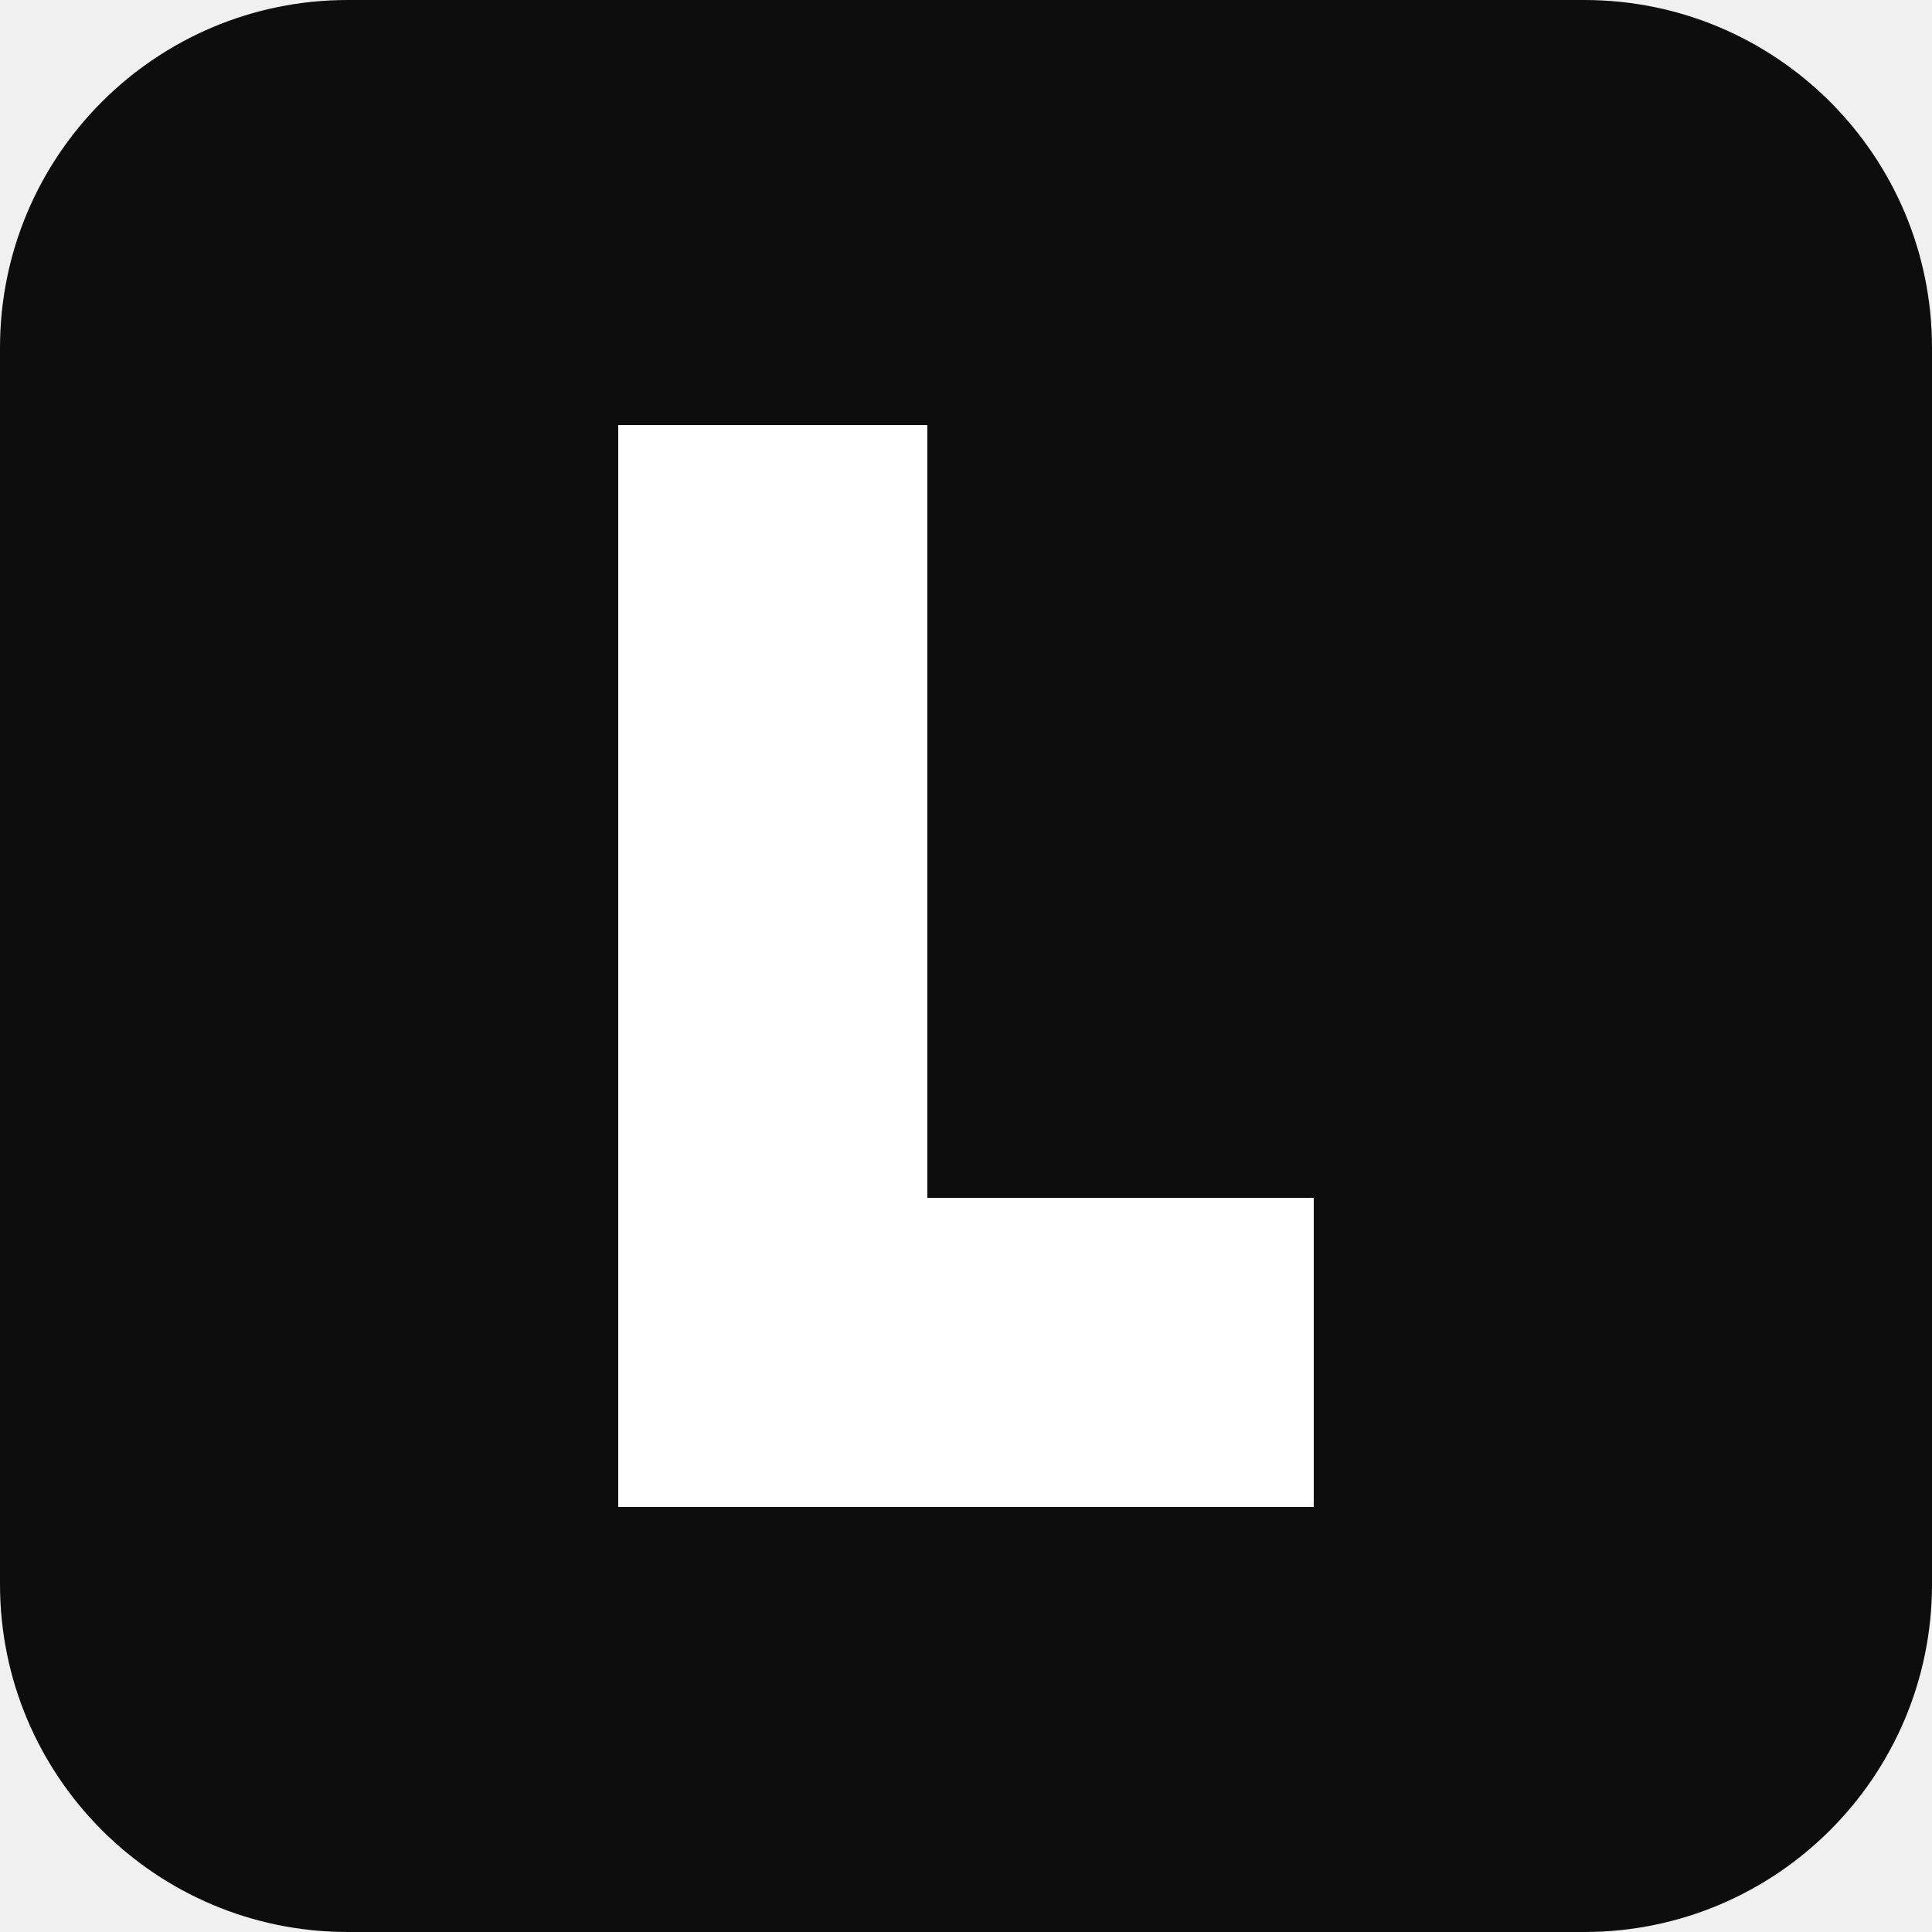
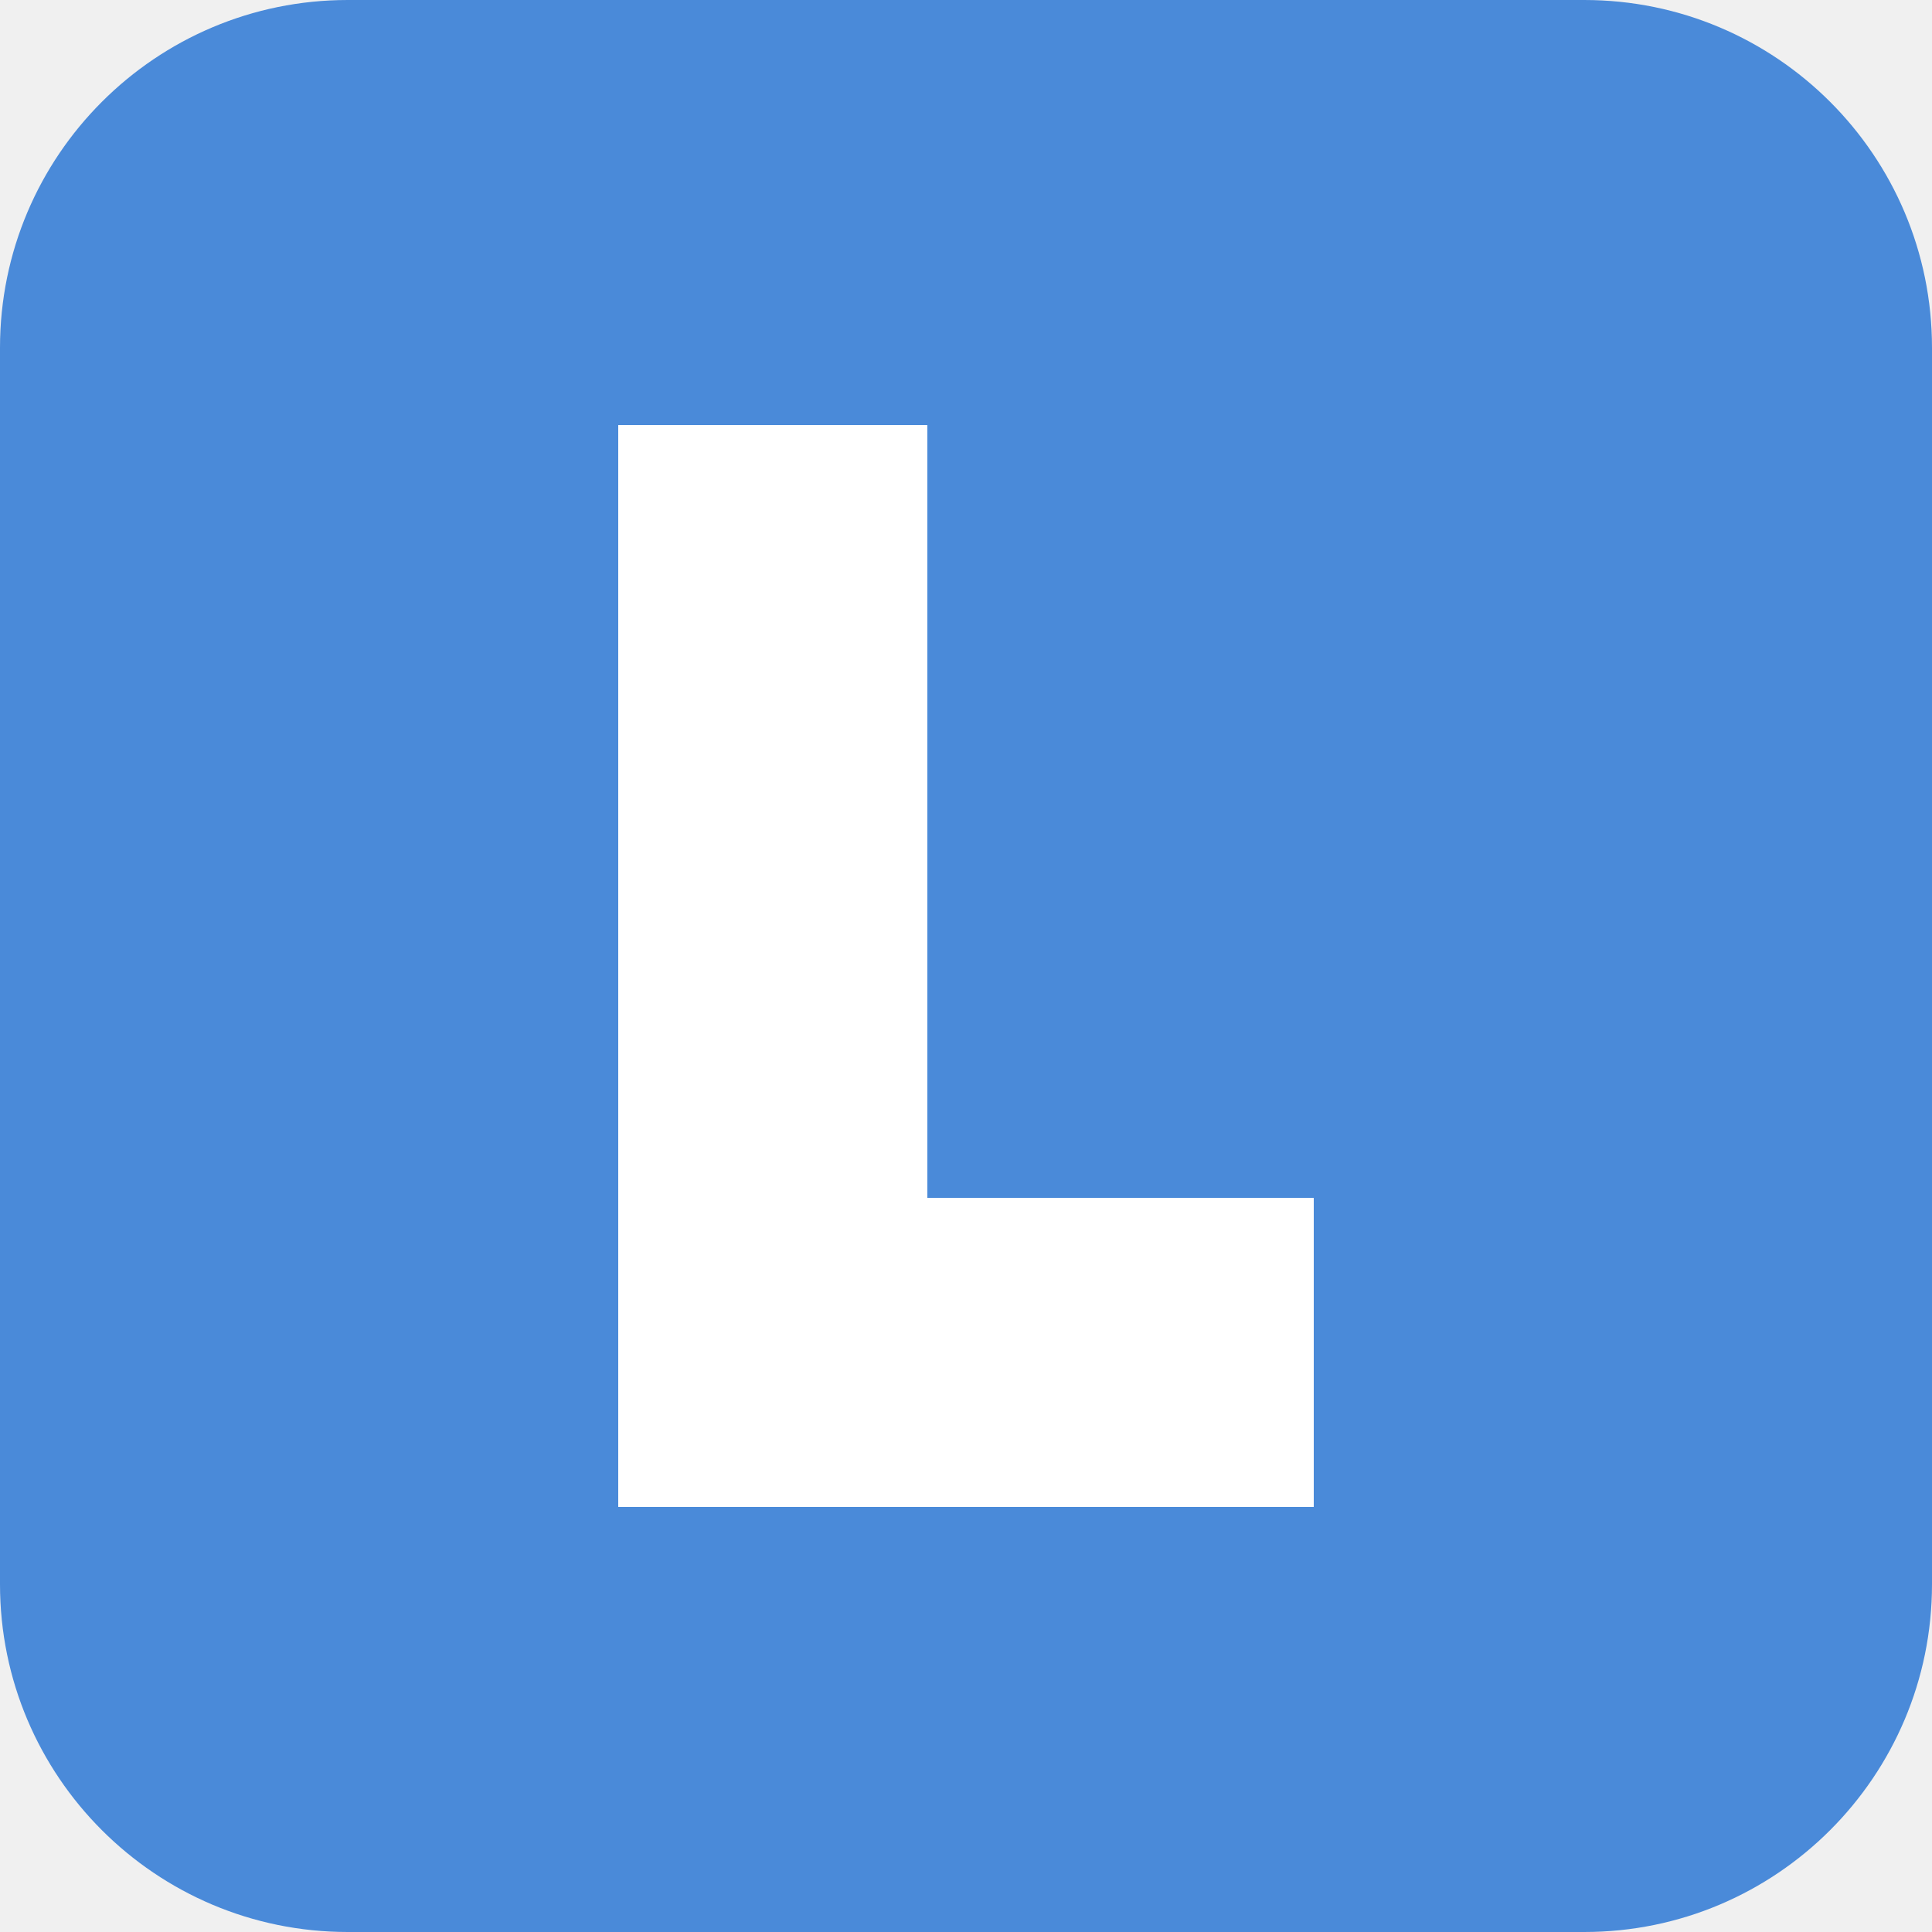
<svg xmlns="http://www.w3.org/2000/svg" viewBox="0 0 100 100">
-   <rect width="100" height="100" rx="18" fill="#0d0d0d" />
+   <rect width="100" height="100" rx="18" fill="#4a8ad9" />
  <rect x="32" y="22" width="16" height="56" fill="#ffffff" />
  <rect x="32" y="62" width="36" height="16" fill="#ffffff" />
</svg>
